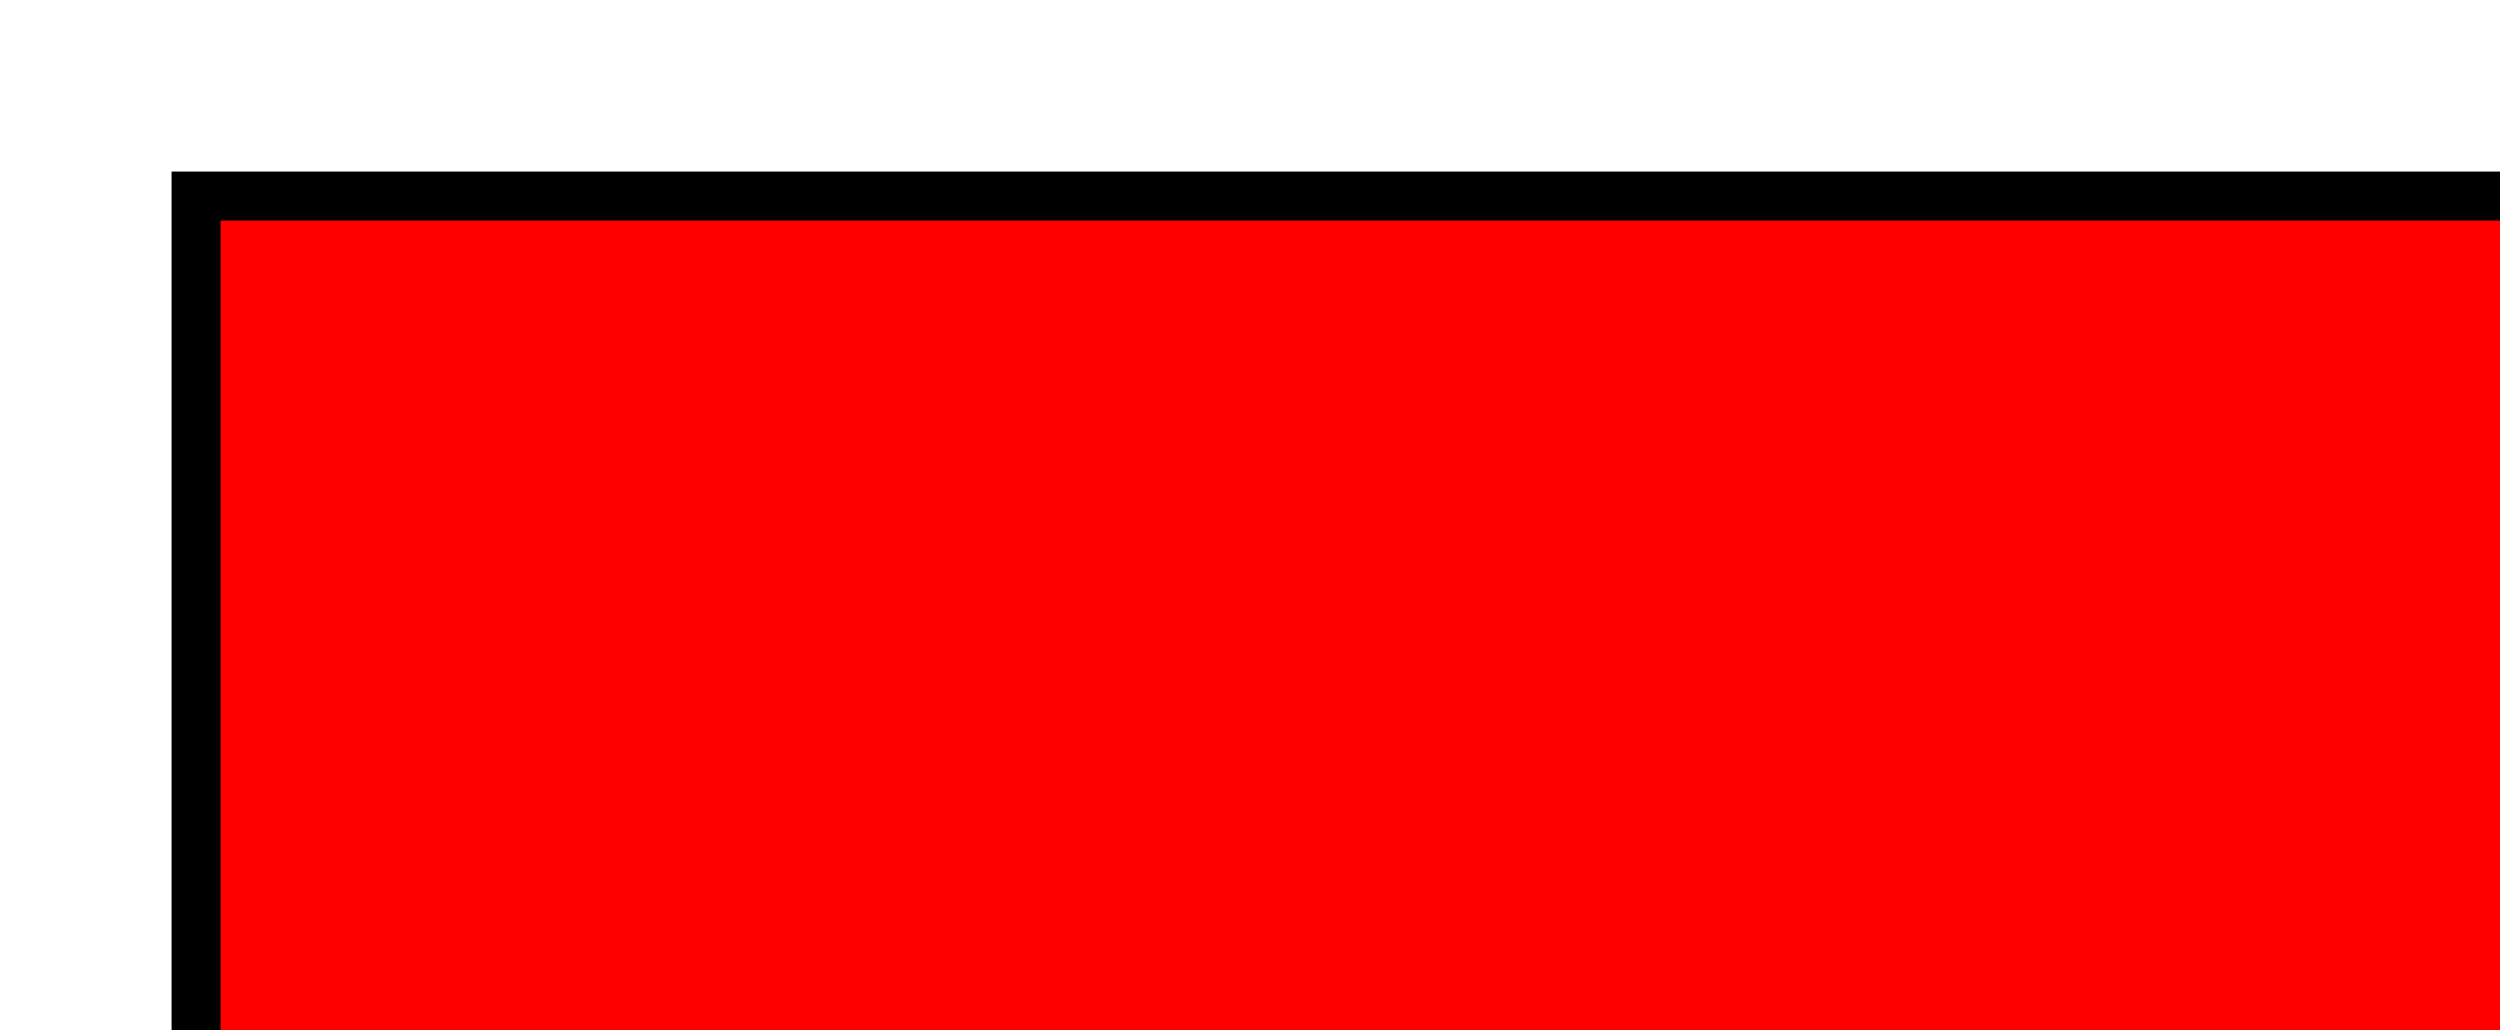
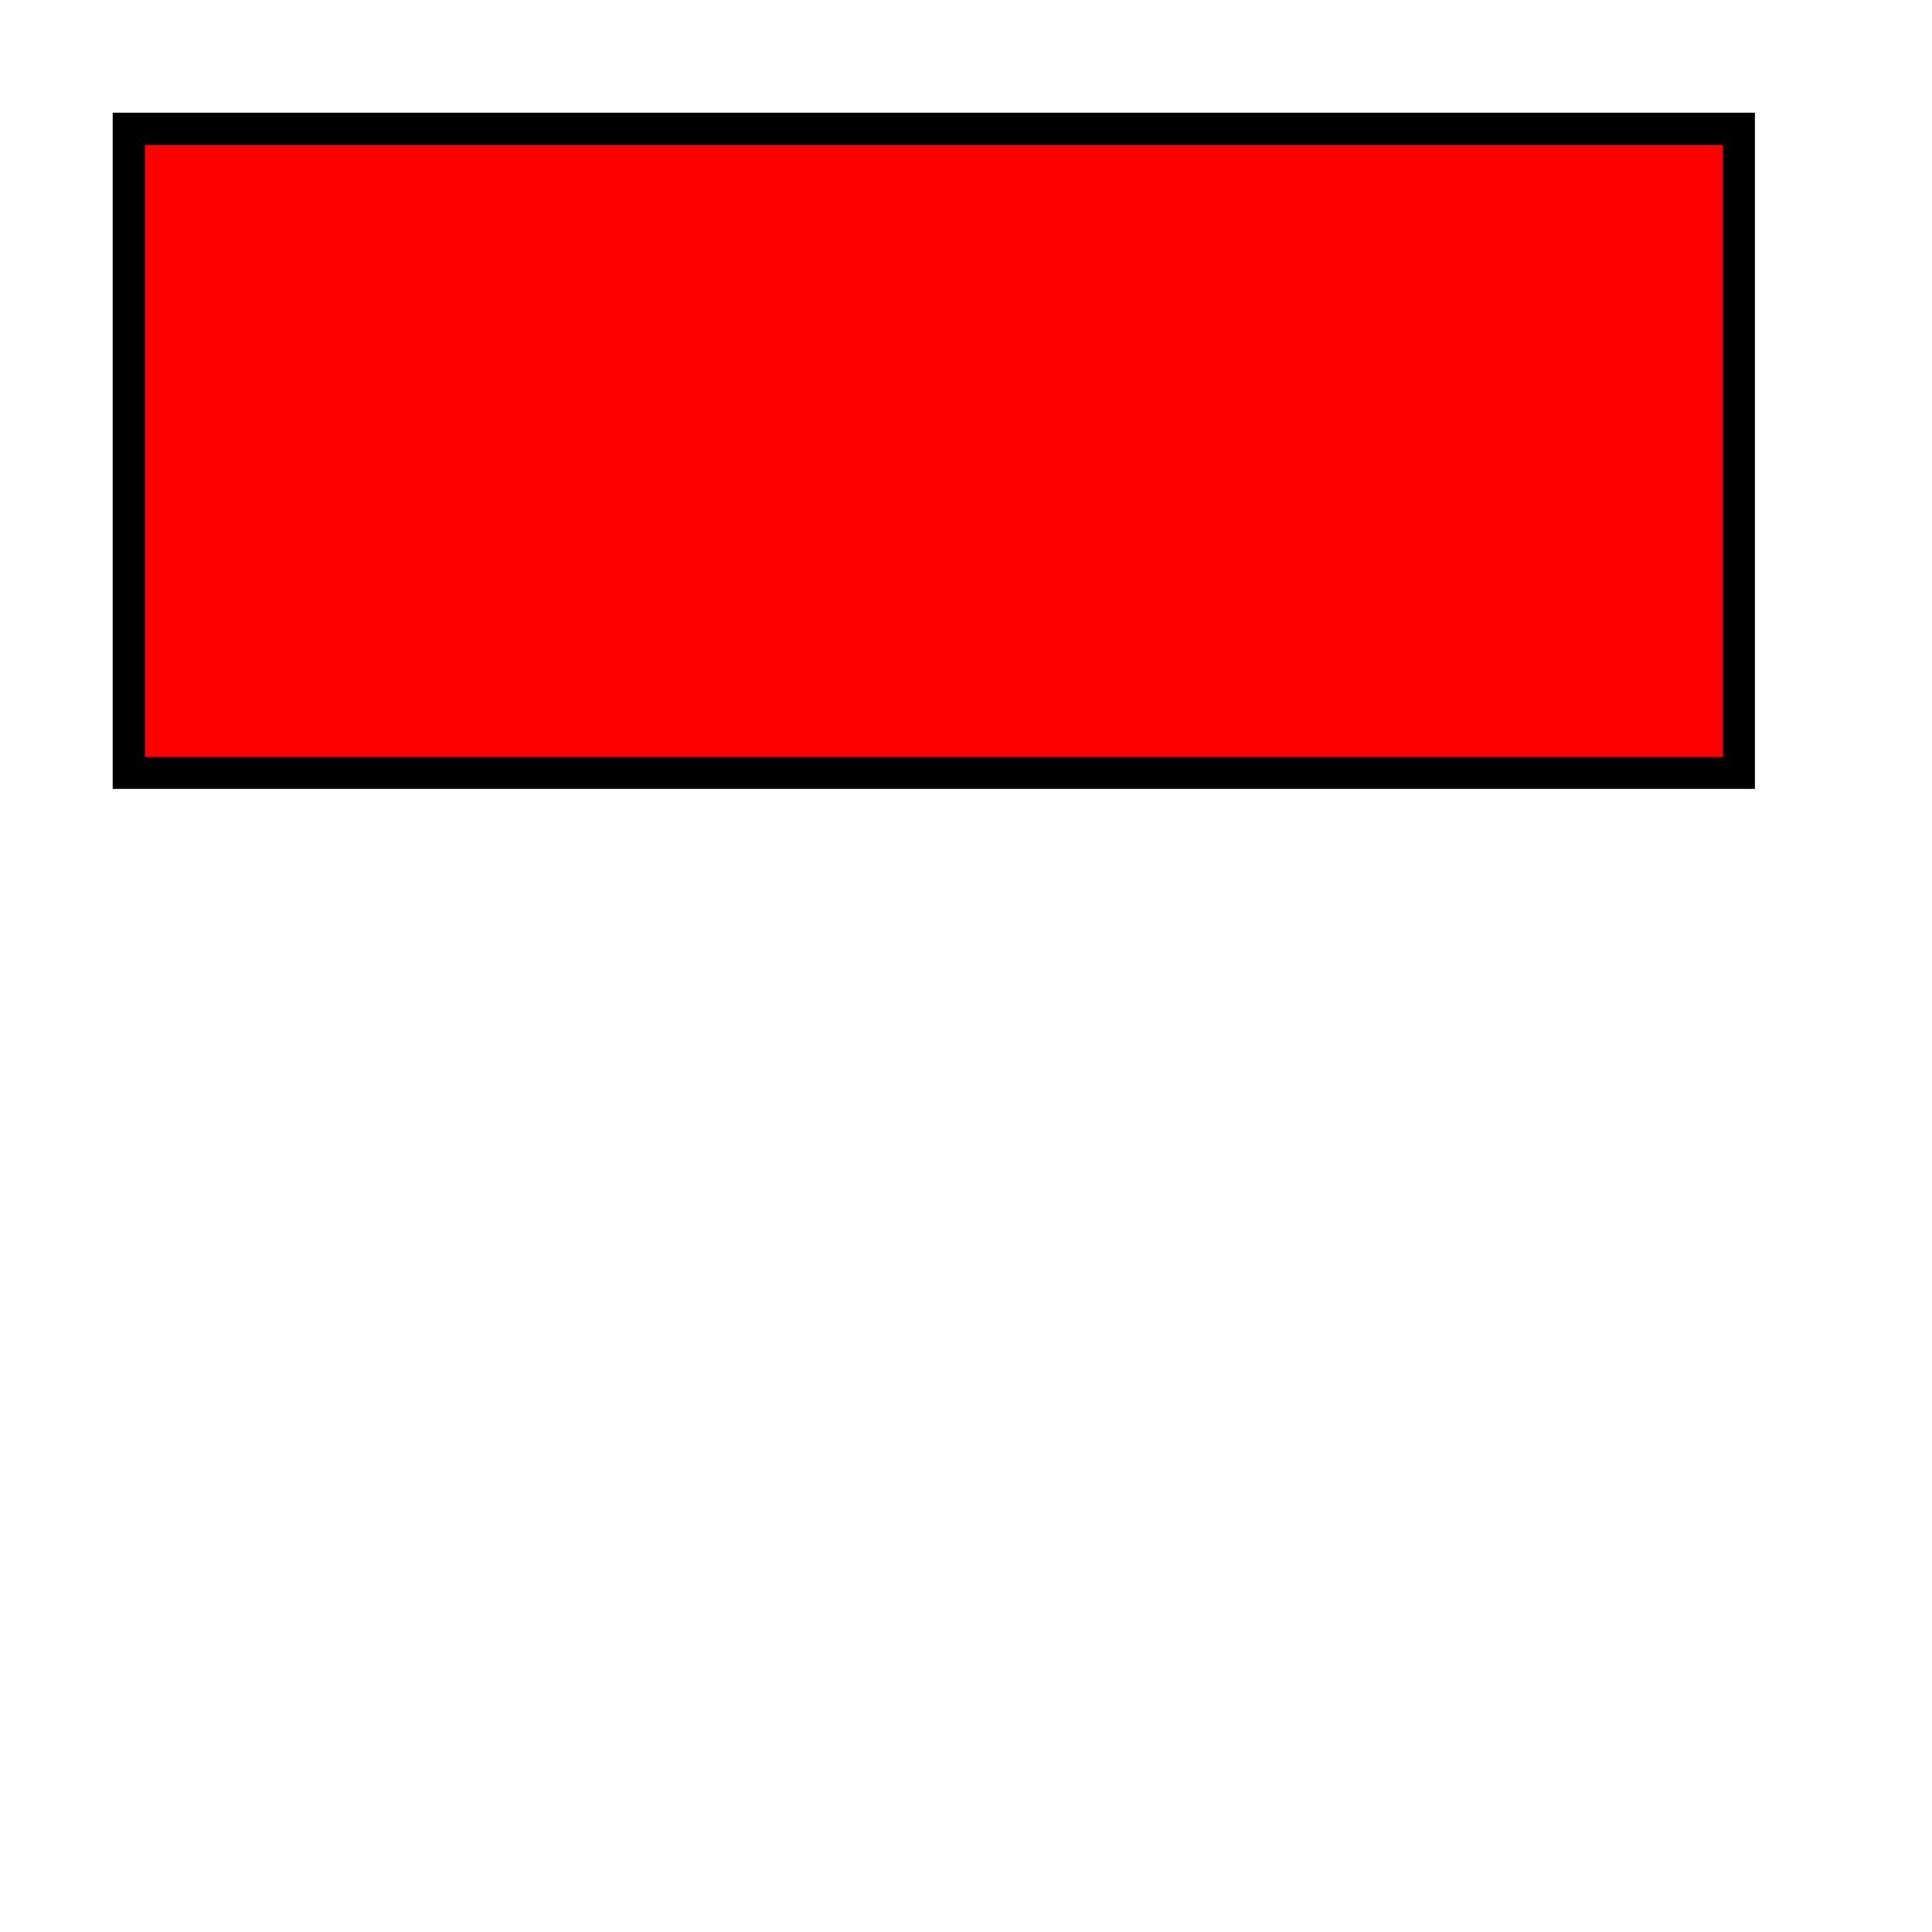
- <svg xmlns="http://www.w3.org/2000/svg" version="1.1">
+ <svg xmlns="http://www.w3.org/2000/svg" version="1.1" viewBox="0 0 300 300">
  <rect x="20" y="20" rx="0" ry="0" width="250" height="100" fill="red" stroke="black" stroke-width="5">
    <animateColor attributeName="fill" attributeType="XML" from="red" to="yellow" dur="2s" fill="freeze" />
    <animate attributeName="rx" attributeType="XML" from="0" to="10" begin="2s" dur="2s" fill="freeze" />
    <animate attributeName="ry" attributeType="XML" from="0" to="10" begin="2s" dur="2s" fill="freeze" />
  </rect>
</svg>
